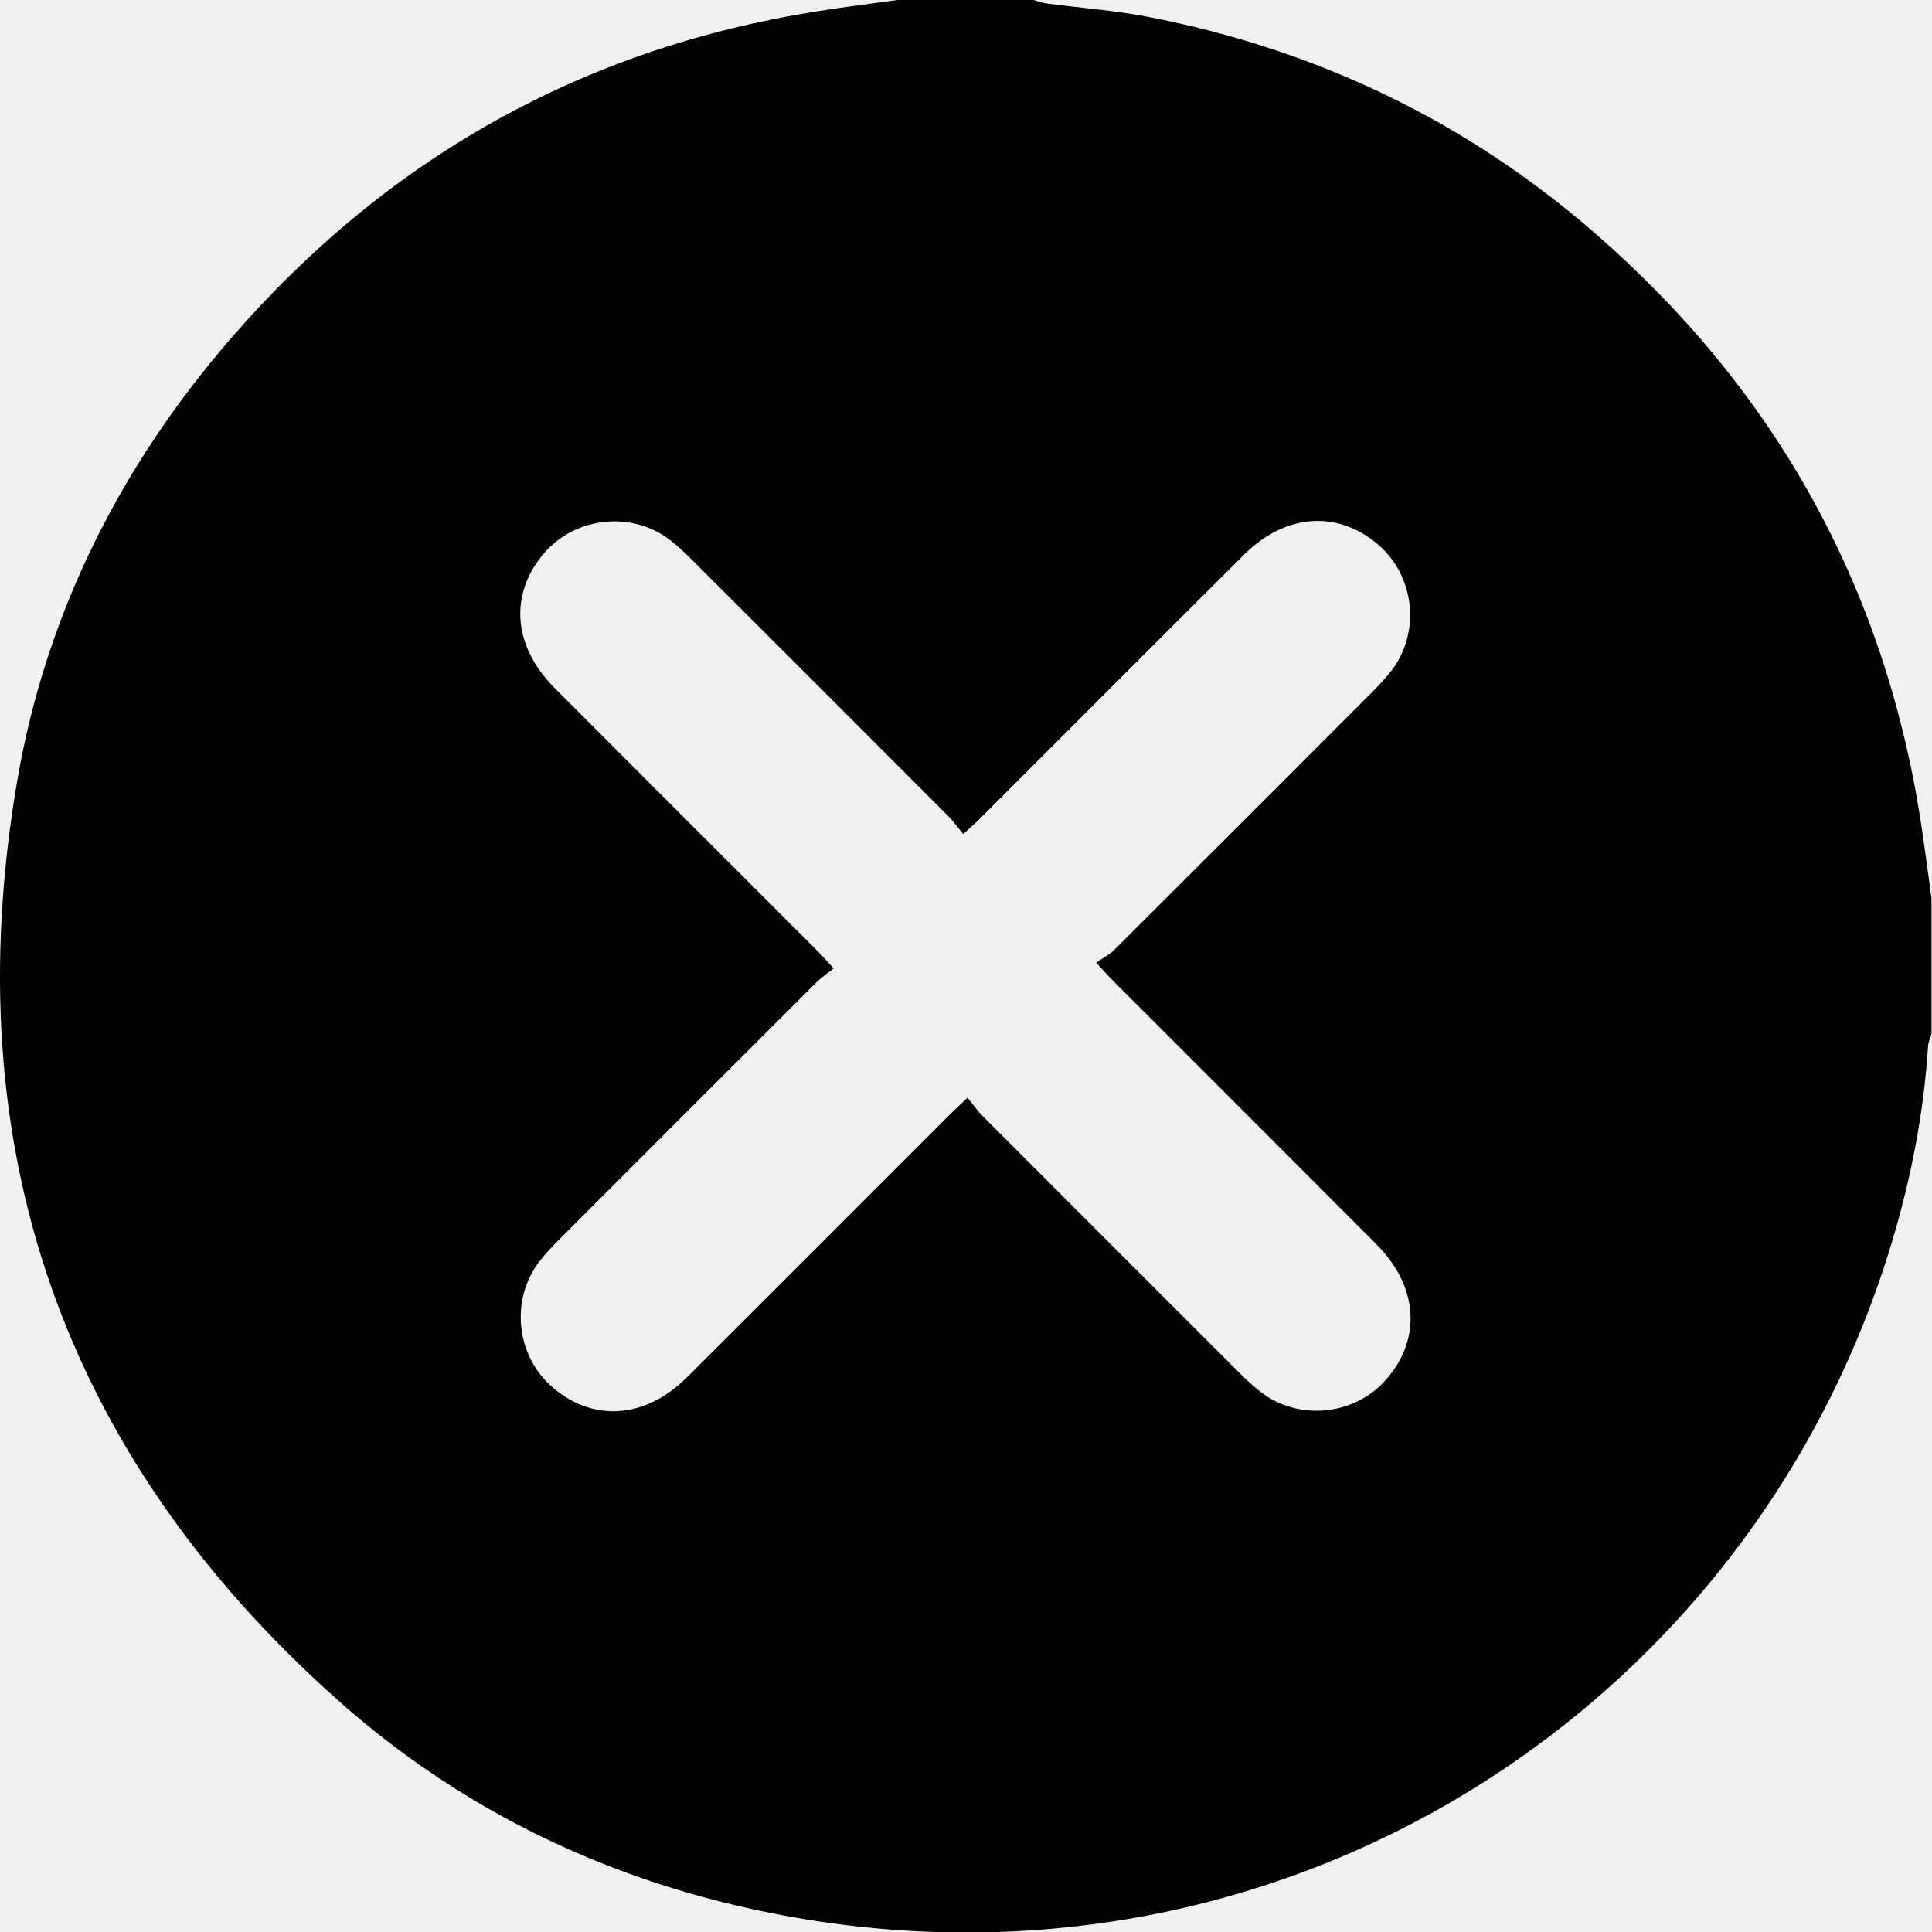
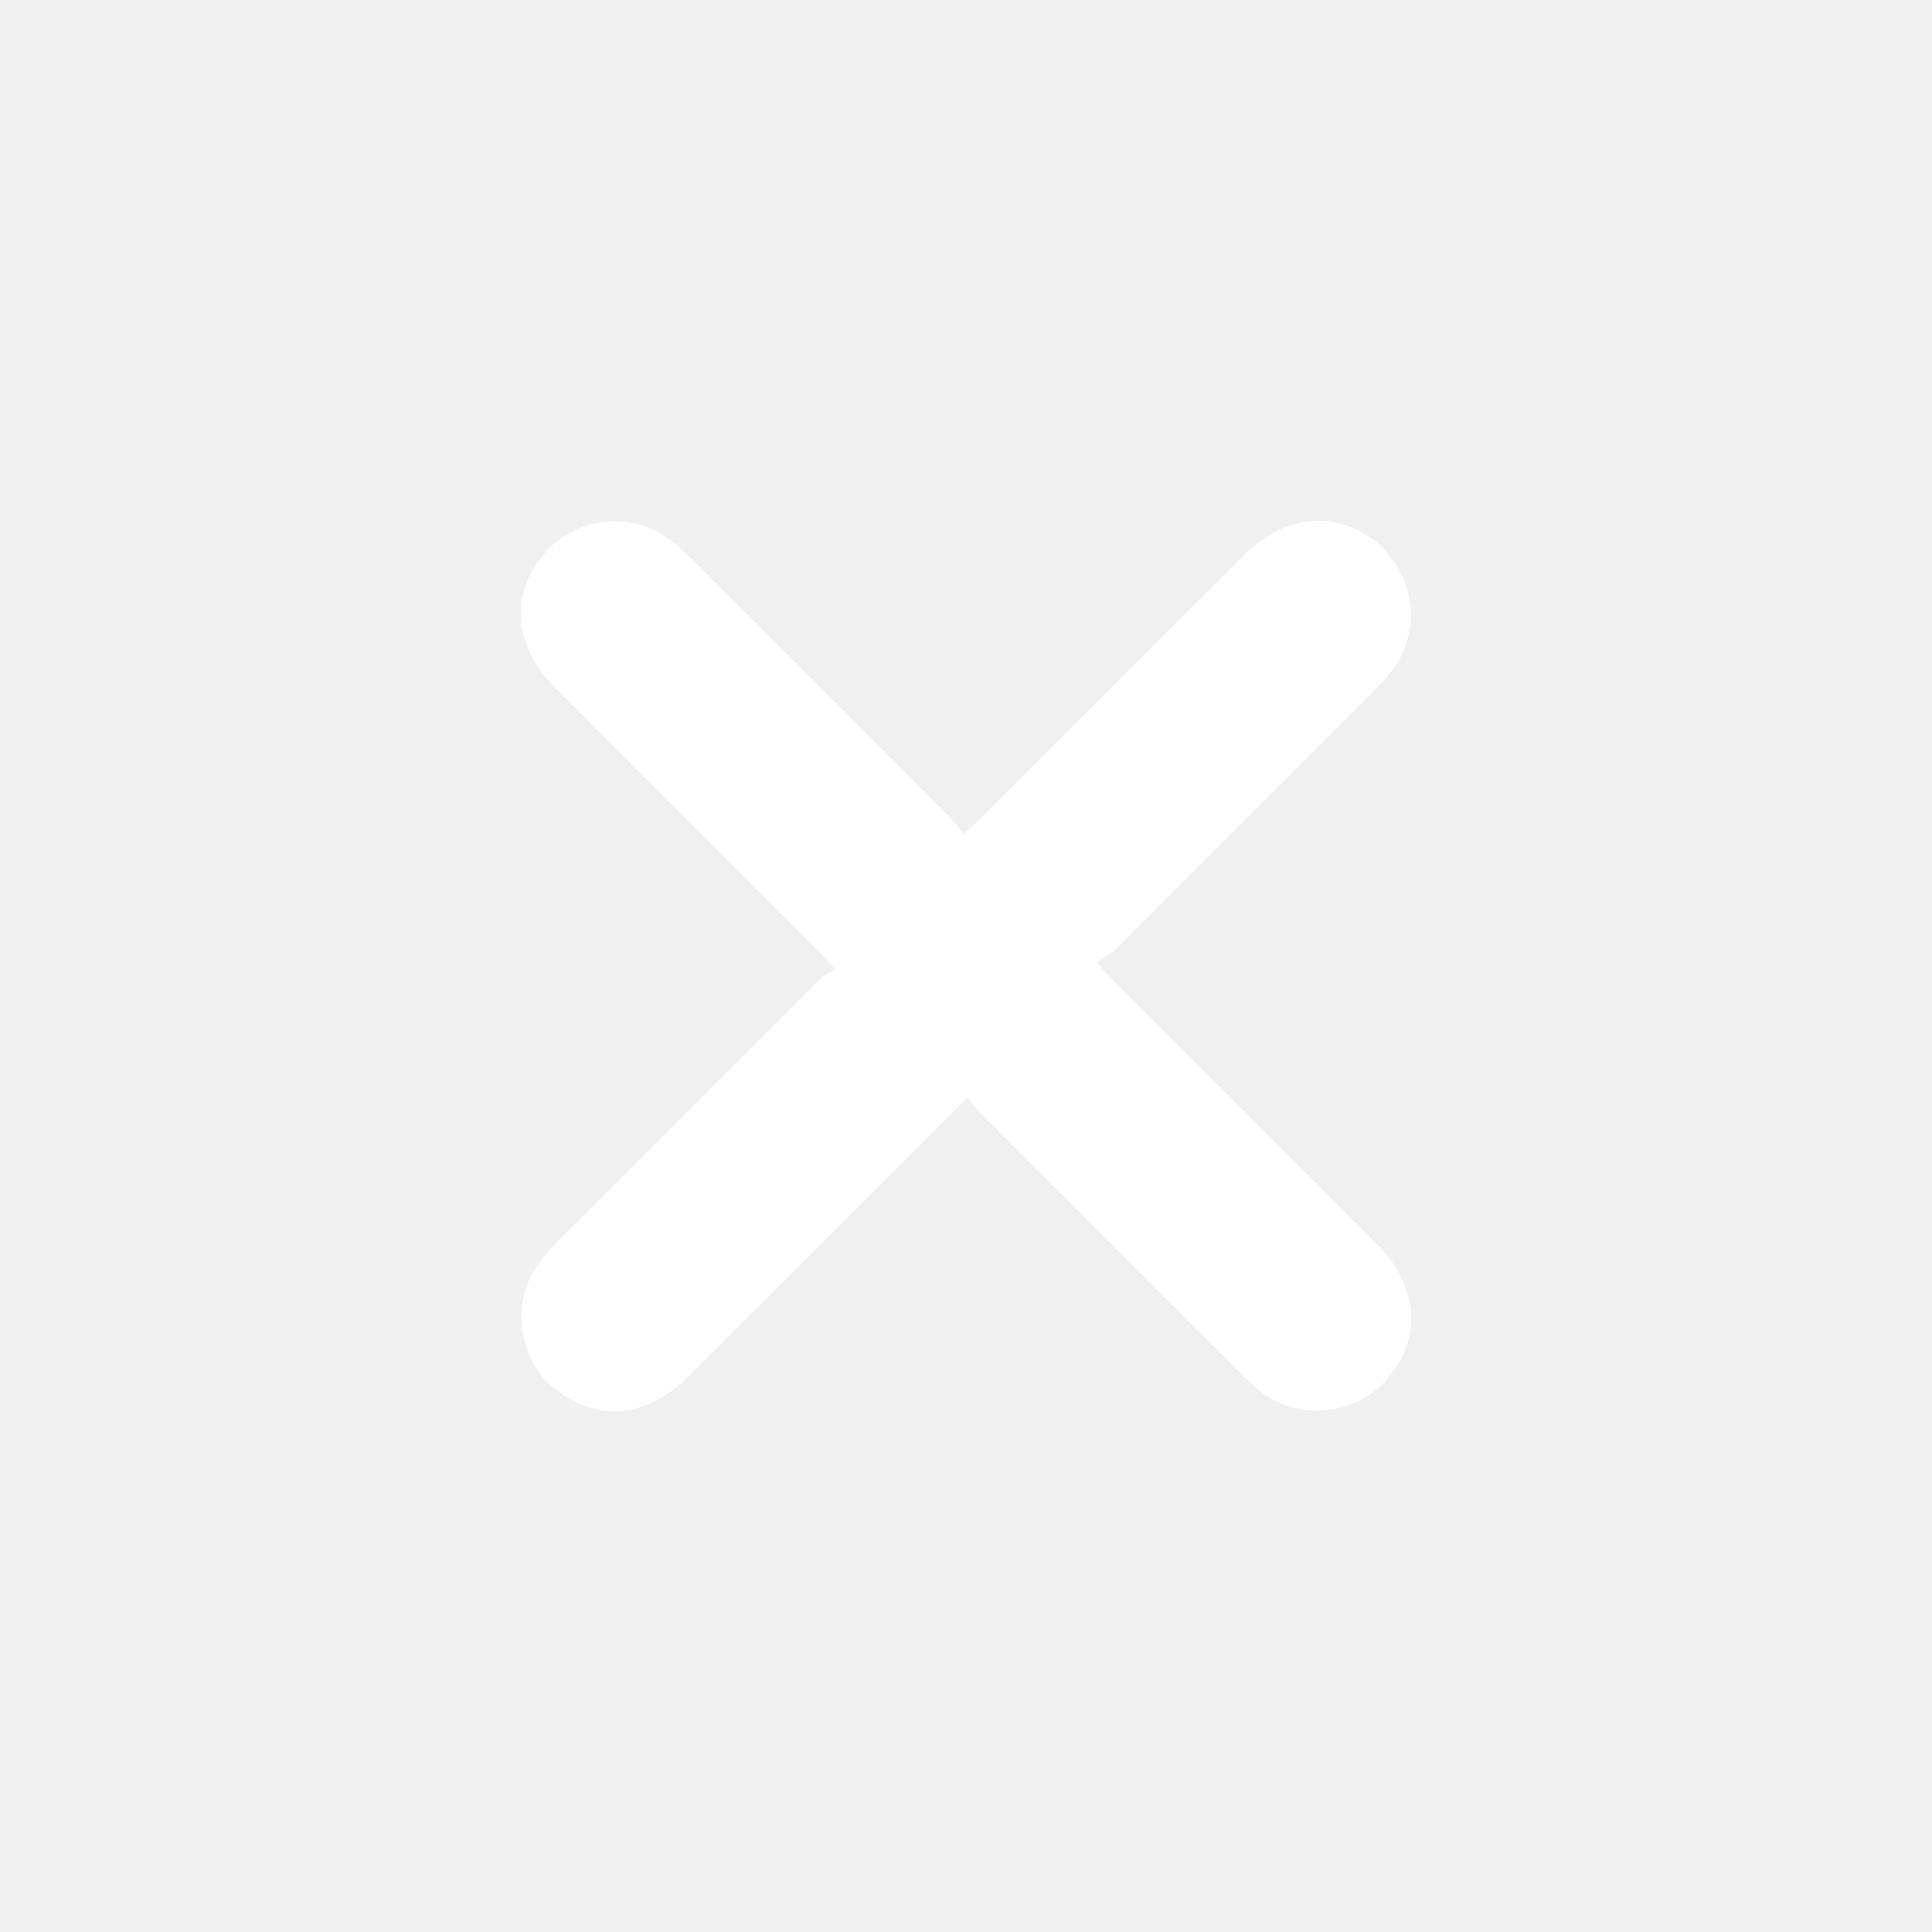
<svg xmlns="http://www.w3.org/2000/svg" version="1.1" x="0px" y="0px" viewBox="0 0 800 800" style="enable-background:new 0 0 800 800;" xml:space="preserve">
  <style type="text/css">
	.st0{display:none;}
	.st1{display:inline;}
	.st2{fill:none;}
+ 	.st3{fill:#FFFFFF;}
+ 	.st4{display:inline;fill:#FFFFFF;}
</style>
  <g id="Capa_1" class="st0">
    <g class="st1">
      <path d="M399.7,749.85c-56.77,0-113.54,0.02-170.31-0.01c-47.49-0.02-79.49-31.89-79.36-79.34c0.06-20.55-0.71-41.27,1.49-61.62    c6.5-60.13,58.61-107.89,119.14-108.46c86.19-0.82,172.4-0.91,258.58,0.03c64.26,0.7,117.75,54.23,120.14,118.75    c0.82,22.07,1.52,44.46-1.14,66.28c-4.72,38.6-35.86,64.22-75.11,64.33C515.33,749.96,457.52,749.84,399.7,749.85z M399.49,700.21    c57.79,0,115.57,0.03,173.36-0.02c16.98-0.02,27.12-10.24,27.2-27.27c0.07-16.4,0.19-32.81-0.04-49.21    c-0.58-40.49-33.32-73.68-73.72-73.83c-84.34-0.31-168.67-0.28-253.01-0.01c-35.64,0.12-66.98,26.2-71.94,61.62    c-2.76,19.69-1.48,39.96-1.68,59.98c-0.2,19.08,9.66,28.72,28.83,28.73C285.48,700.23,342.49,700.22,399.49,700.21z" />
      <path d="M549.65,299.82c0.02,82.64-67.54,150.08-150.18,149.9c-82.29-0.18-149.45-67.51-149.47-149.83    c-0.01-82.65,67.52-150.05,150.18-149.88C482.5,150.18,549.63,217.46,549.65,299.82z M500.04,300.14    c0.08-55.5-44.72-100.48-100.13-100.5c-55.1-0.02-100.12,44.67-100.29,99.55c-0.18,55.59,44.48,100.77,99.73,100.91    C454.89,400.22,499.95,355.48,500.04,300.14z" />
      <rect x="-0.09" class="st2" width="800" height="800" />
      <rect x="-0.09" y="0" class="st2" width="800" height="800" />
    </g>
  </g>
  <g id="Capa_2" class="st0">
    <path class="st1" d="M248.59,402.62c0.74,0.51,3.4,1.81,5.4,3.79c78.45,77.73,156.81,155.55,235.29,233.25   c7.55,7.47,12.88,15.71,12.71,26.61c-0.22,14.38-6.87,24.98-20,30.82c-13.53,6.02-26.15,3.51-36.68-6.68   c-19.65-19.02-38.94-38.41-58.35-57.68c-69.33-68.81-138.64-137.63-207.96-206.44c-17.25-17.12-17.36-36.07-0.1-53.2   c87.81-87.15,175.86-174.08,263.33-261.57c18.25-18.25,44.49-13.89,55,3.58c8.42,14,6.44,30.23-6.06,42.7   c-37.06,36.98-74.47,73.61-111.31,110.81C336.43,312.48,293.45,356.78,248.59,402.62z" />
  </g>
  <g id="Capa_3" class="st0">
    <path class="st1" d="M398.6,798.78c-218.04-1.53-396.2-173.92-398.58-396C-2.35,180.63,176.85,0,399.13,0   c220.04,0,398.5,176.3,399.38,397.51C799.38,619.8,621.71,797.83,398.6,798.78z M372.16,372.19c-4.23,0-7.25,0-10.27,0   c-40,0-79.99-0.03-119.99,0.05c-3.57,0.01-7.3,0.14-10.66,1.15c-13.16,3.98-20.88,16.69-18.89,30.43   c1.83,12.65,13.37,22.55,26.95,22.58c41.11,0.11,82.21,0.04,123.32,0.05c2.95,0,5.91,0,9.55,0c0,4.04,0,7.04,0,10.04   c0,40.27-0.03,80.55,0.02,120.82c0.02,17.21,11.32,29.19,27.27,29.12c15.9-0.06,26.94-12.05,26.96-29.44   c0.04-40.27,0.01-80.55,0.01-120.82c0-2.97,0-5.94,0-9.73c3.89,0,6.88,0,9.86,0c40,0,79.99,0.02,119.99-0.04   c3.57-0.01,7.3-0.06,10.69-1.03c13.11-3.76,21.07-16.48,19.3-30.2c-1.64-12.69-13.16-22.89-26.61-22.94   c-41.11-0.13-82.21-0.05-123.32-0.06c-3.19,0-6.38,0-9.91,0c0-44.14,0.01-86.9-0.01-129.66c-0.01-18.17-10.76-30.24-26.91-30.33   c-16.64-0.08-27.33,11.88-27.34,30.69c-0.02,26.39-0.01,52.77-0.01,79.16C372.16,338.39,372.16,354.73,372.16,372.19z" />
  </g>
  <g id="Capa_4">
-     <path d="M371.63,0c18.75,0,37.5,0,56.25,0c1.96,0.51,3.89,1.22,5.88,1.48c13.88,1.84,27.93,2.84,41.65,5.5   c69.5,13.47,131.46,43,184.92,89.49c74.15,64.48,119.51,145.2,134.83,242.49c1.72,10.95,3.09,21.95,4.62,32.93   c0,18.75,0,37.5,0,56.25c-0.49,1.7-1.31,3.38-1.42,5.1c-1.77,27.87-7.12,55.11-15.17,81.78   C725.03,707.5,532.06,831.88,324.36,793.14c-69.66-12.99-132.16-42.4-185.05-89.65C25.42,601.73-18.4,474.45,6.97,324.23   c11.75-69.6,42.68-131.15,89-184.5c64.49-74.3,145.28-119.75,242.69-135.1C349.62,2.89,360.64,1.53,371.63,0z M400.63,454.55   c2.46,3.01,4.1,5.41,6.11,7.43c35.32,35.39,70.68,70.75,106.06,106.08c2.94,2.94,5.98,5.83,9.26,8.36   c15.78,12.19,39.11,9.71,52.13-5.41c14.58-16.93,13.02-38.46-4.34-55.87c-36.21-36.34-72.54-72.57-108.8-108.86   c-1.96-1.96-3.8-4.06-7.14-7.64c2.85-2,5.5-3.34,7.5-5.34c35.6-35.48,71.14-71.03,106.65-106.6c2.75-2.76,5.45-5.61,7.86-8.67   c12.52-15.98,10.03-39.59-5.47-52.7c-16.78-14.2-38.24-12.65-55.3,4.33c-36.54,36.38-72.95,72.9-109.42,109.35   c-1.93,1.93-4,3.71-6.9,6.4c-2.4-2.94-4.04-5.33-6.06-7.35c-35.32-35.39-70.68-70.75-106.07-106.08c-2.94-2.94-5.98-5.83-9.26-8.36   c-15.78-12.19-39.13-9.7-52.13,5.43c-14.56,16.93-12.99,38.45,4.36,55.87c36.21,36.34,72.54,72.57,108.8,108.86   c1.96,1.96,3.8,4.05,6.73,7.2c-2.71,2.18-5.12,3.77-7.13,5.77c-35.58,35.5-71.12,71.05-106.63,106.61   c-2.75,2.76-5.45,5.61-7.85,8.67c-12.52,15.99-10.02,39.58,5.49,52.69c16.81,14.22,38.2,12.68,55.29-4.33   c36.36-36.2,72.58-72.53,108.87-108.8C395.21,459.6,397.3,457.71,400.63,454.55z" />
+     <path class="st3" d="M568.3,286.67c2.75-2.76,5.45-5.61,7.86-8.67c12.52-15.98,10.03-39.59-5.47-52.7   c-16.78-14.2-38.24-12.65-55.3,4.33c-36.54,36.38-72.95,72.9-109.42,109.35c-1.93,1.93-4,3.71-6.9,6.4   c-2.4-2.94-4.04-5.33-6.06-7.35c-35.32-35.39-70.68-70.75-106.07-106.08c-2.94-2.94-5.98-5.83-9.26-8.36   c-15.78-12.19-39.13-9.7-52.13,5.43c-14.56,16.93-12.99,38.45,4.36,55.87c36.21,36.34,72.54,72.57,108.8,108.86   c1.96,1.96,3.8,4.05,6.73,7.2c-2.71,2.18-5.12,3.77-7.13,5.77c-35.58,35.5-71.12,71.05-106.63,106.61   c-2.75,2.76-5.45,5.61-7.85,8.67c-12.52,15.99-10.02,39.58,5.49,52.69c16.81,14.22,38.2,12.68,55.29-4.33   c36.36-36.2,72.58-72.53,108.87-108.8c1.99-1.99,4.07-3.88,7.4-7.04c2.46,3.01,4.1,5.41,6.11,7.43   c35.32,35.39,70.68,70.75,106.06,106.08c2.94,2.94,5.98,5.83,9.26,8.36c15.78,12.19,39.11,9.71,52.13-5.41   c14.58-16.93,13.02-38.46-4.34-55.87c-36.21-36.34-72.54-72.57-108.8-108.86c-1.96-1.96-3.8-4.06-7.14-7.64   c2.85-2,5.5-3.34,7.5-5.34C497.26,357.79,532.79,322.24,568.3,286.67z" />
+   </g>
+   <g id="Capa_5" class="st0">
+     <path class="st4" d="M200.32,531.49c-2.84,4.05-4.51,8.48-4.74,13.42c-0.54,11.98-1.03,23.96-1.6,35.94   c-0.7,14.64-1.47,29.27-2.2,43.91c-0.65,12.94-1.29,25.87-1.94,38.81c-0.17,3.35,0.03,6.67,1.3,9.82c1.46,3.61,4.05,5.74,8,6.1   c4.94,0.45,9.27-1.46,13.6-3.42c34.53-15.58,69.05-31.18,103.6-46.73c4.51-2.03,8.17-4.94,11.01-9.02   c10.23-14.71,20.53-29.38,30.8-44.06c68.88-98.39,137.77-196.78,206.65-295.17c12.27-17.53,24.59-35.03,36.77-52.63   c5.15-7.44,8.38-15.67,8.64-24.83c0.35-12.52-4.89-22.67-13.86-31.03c-6.75-6.28-14.67-11.03-22.17-16.32   c-13.43-9.48-26.85-18.98-40.51-28.12c-10.12-6.76-21.35-9.48-33.45-6.58c-11.32,2.71-19.57,9.79-26.1,19.11   c-25.76,36.74-51.49,73.51-77.24,110.26c-34.96,49.91-69.93,99.83-104.9,149.74C261.43,444.3,230.88,487.9,200.32,531.49z    M492.57,182.97c3.54-5.02,7.12-10.01,10.67-15.03c1.2-1.69,2.31-3.44,3.51-5.13c0.83-1.17,1.85-2.13,3.42-2.18   c1.26-0.02,2.3,0.57,3.27,1.25c18.07,12.66,36.13,25.33,54.17,38.02c2.91,2.05,3.12,3.76,1.05,6.74   c-4.56,6.57-9.13,13.13-13.7,19.69c-0.25,0.36-0.45,0.78-0.76,1.09c-0.84,0.85-0.75,2.81-1.8,2.81c-1.14,0-2.34-1.1-3.42-1.85   c-17.38-12.1-34.74-24.21-52.11-36.32c-1.09-0.76-2.22-1.48-3.28-2.28C490.81,187.66,490.52,185.88,492.57,182.97z M462.67,225.53   c3.75-5.36,5.58-5.71,10.82-1.91c16.11,11.71,32.46,23.08,48.93,34.28c0.31,0.21,0.61,0.41,0.92,0.62   c5.15,3.55,5.47,5.31,1.85,10.48c-15.64,22.31-31.31,44.6-46.94,66.91c-59.35,84.71-118.69,169.41-177.99,254.15   c-2.16,3.08-4.74,5.25-8.2,6.8c-19.39,8.65-38.7,17.47-58.04,26.23c-2.5,1.13-2.55,1.13-2.42-1.53   c0.51-11.09,1.05-22.18,1.58-33.27c0.01,0,0.01,0,0.02,0c0.52-11.09,1.09-22.18,1.54-33.27c0.11-2.77,0.94-5.17,2.53-7.42   c31.71-45.22,63.42-90.44,95.08-135.69C375.79,349.8,419.22,287.66,462.67,225.53z" />
+   </g>
+   <g id="Capa_6" class="st0">
+     <path class="st4" d="M131.41,638.22c68.69,56.27,148.33,82.62,237,81.1c63.52-1.09,122.62-18.3,176.87-51.57   c2.2-1.35,4.46-2.58,7.01-4.05c19.49,19.48,38.79,38.79,58.11,58.08c12.88,12.87,26.12,25.41,38.58,38.67   c16.95,18.05,35.1,33.9,60.41,38.84c6.77,0,13.54,0,20.31,0c22.7-4.78,42.45-15.02,55.01-34.86c6.78-10.71,10.31-23.48,15.3-35.32   c0-6.76,0-13.52,0-20.27c-4.88-24.97-20.7-42.71-38.29-59.78c-32.84-31.88-64.96-64.49-96.53-95.95   c10.32-21.25,21.56-41.23,30.01-62.32C765.67,314.83,682.99,111,509.97,33.07C366.77-31.42,199.42,2.3,93.66,117.7   C42.29,173.75,12.19,239.99,2.9,315.52c-0.91,7.4-1.93,14.79-2.9,22.19c0,15.07,0,30.15,0,45.22c2,14.1,3.5,28.29,6.07,42.28   C21.91,511.37,63.66,582.73,131.41,638.22z M360.71,80.6c155.86,0.69,280.08,125.13,279.35,279.85   c-0.73,153.9-126.46,279.28-280.03,279.24C203.87,639.66,78.86,514.4,79.91,359.02C80.96,203.32,205.42,79.91,360.71,80.6z" />
+   </g>
+   <g id="Capa_7" class="st0">
+     <path class="st4" d="M428.95,423.92c38.57-46.28,77.08-92.61,115.69-138.86c16.3-19.52,40.71-22.41,58.65-7.16   c17.17,14.6,18.04,39.37,2.09,58.51c-64.75,77.69-129.5,155.38-194.23,233.08c-18.81,22.59-42.5,24.18-64.15,4.43   c-38.06-34.71-76.23-69.31-114.33-103.98c-24.44-22.23-17.49-59.5,13.08-68.88c14.84-4.55,28.23-1.06,39.81,9.52   c25.35,23.17,50.82,46.21,76.24,69.3c3.67,3.34,7.36,6.66,11.64,10.53C392.21,467.93,410.6,445.94,428.95,423.92z" />
  </g>
</svg>
